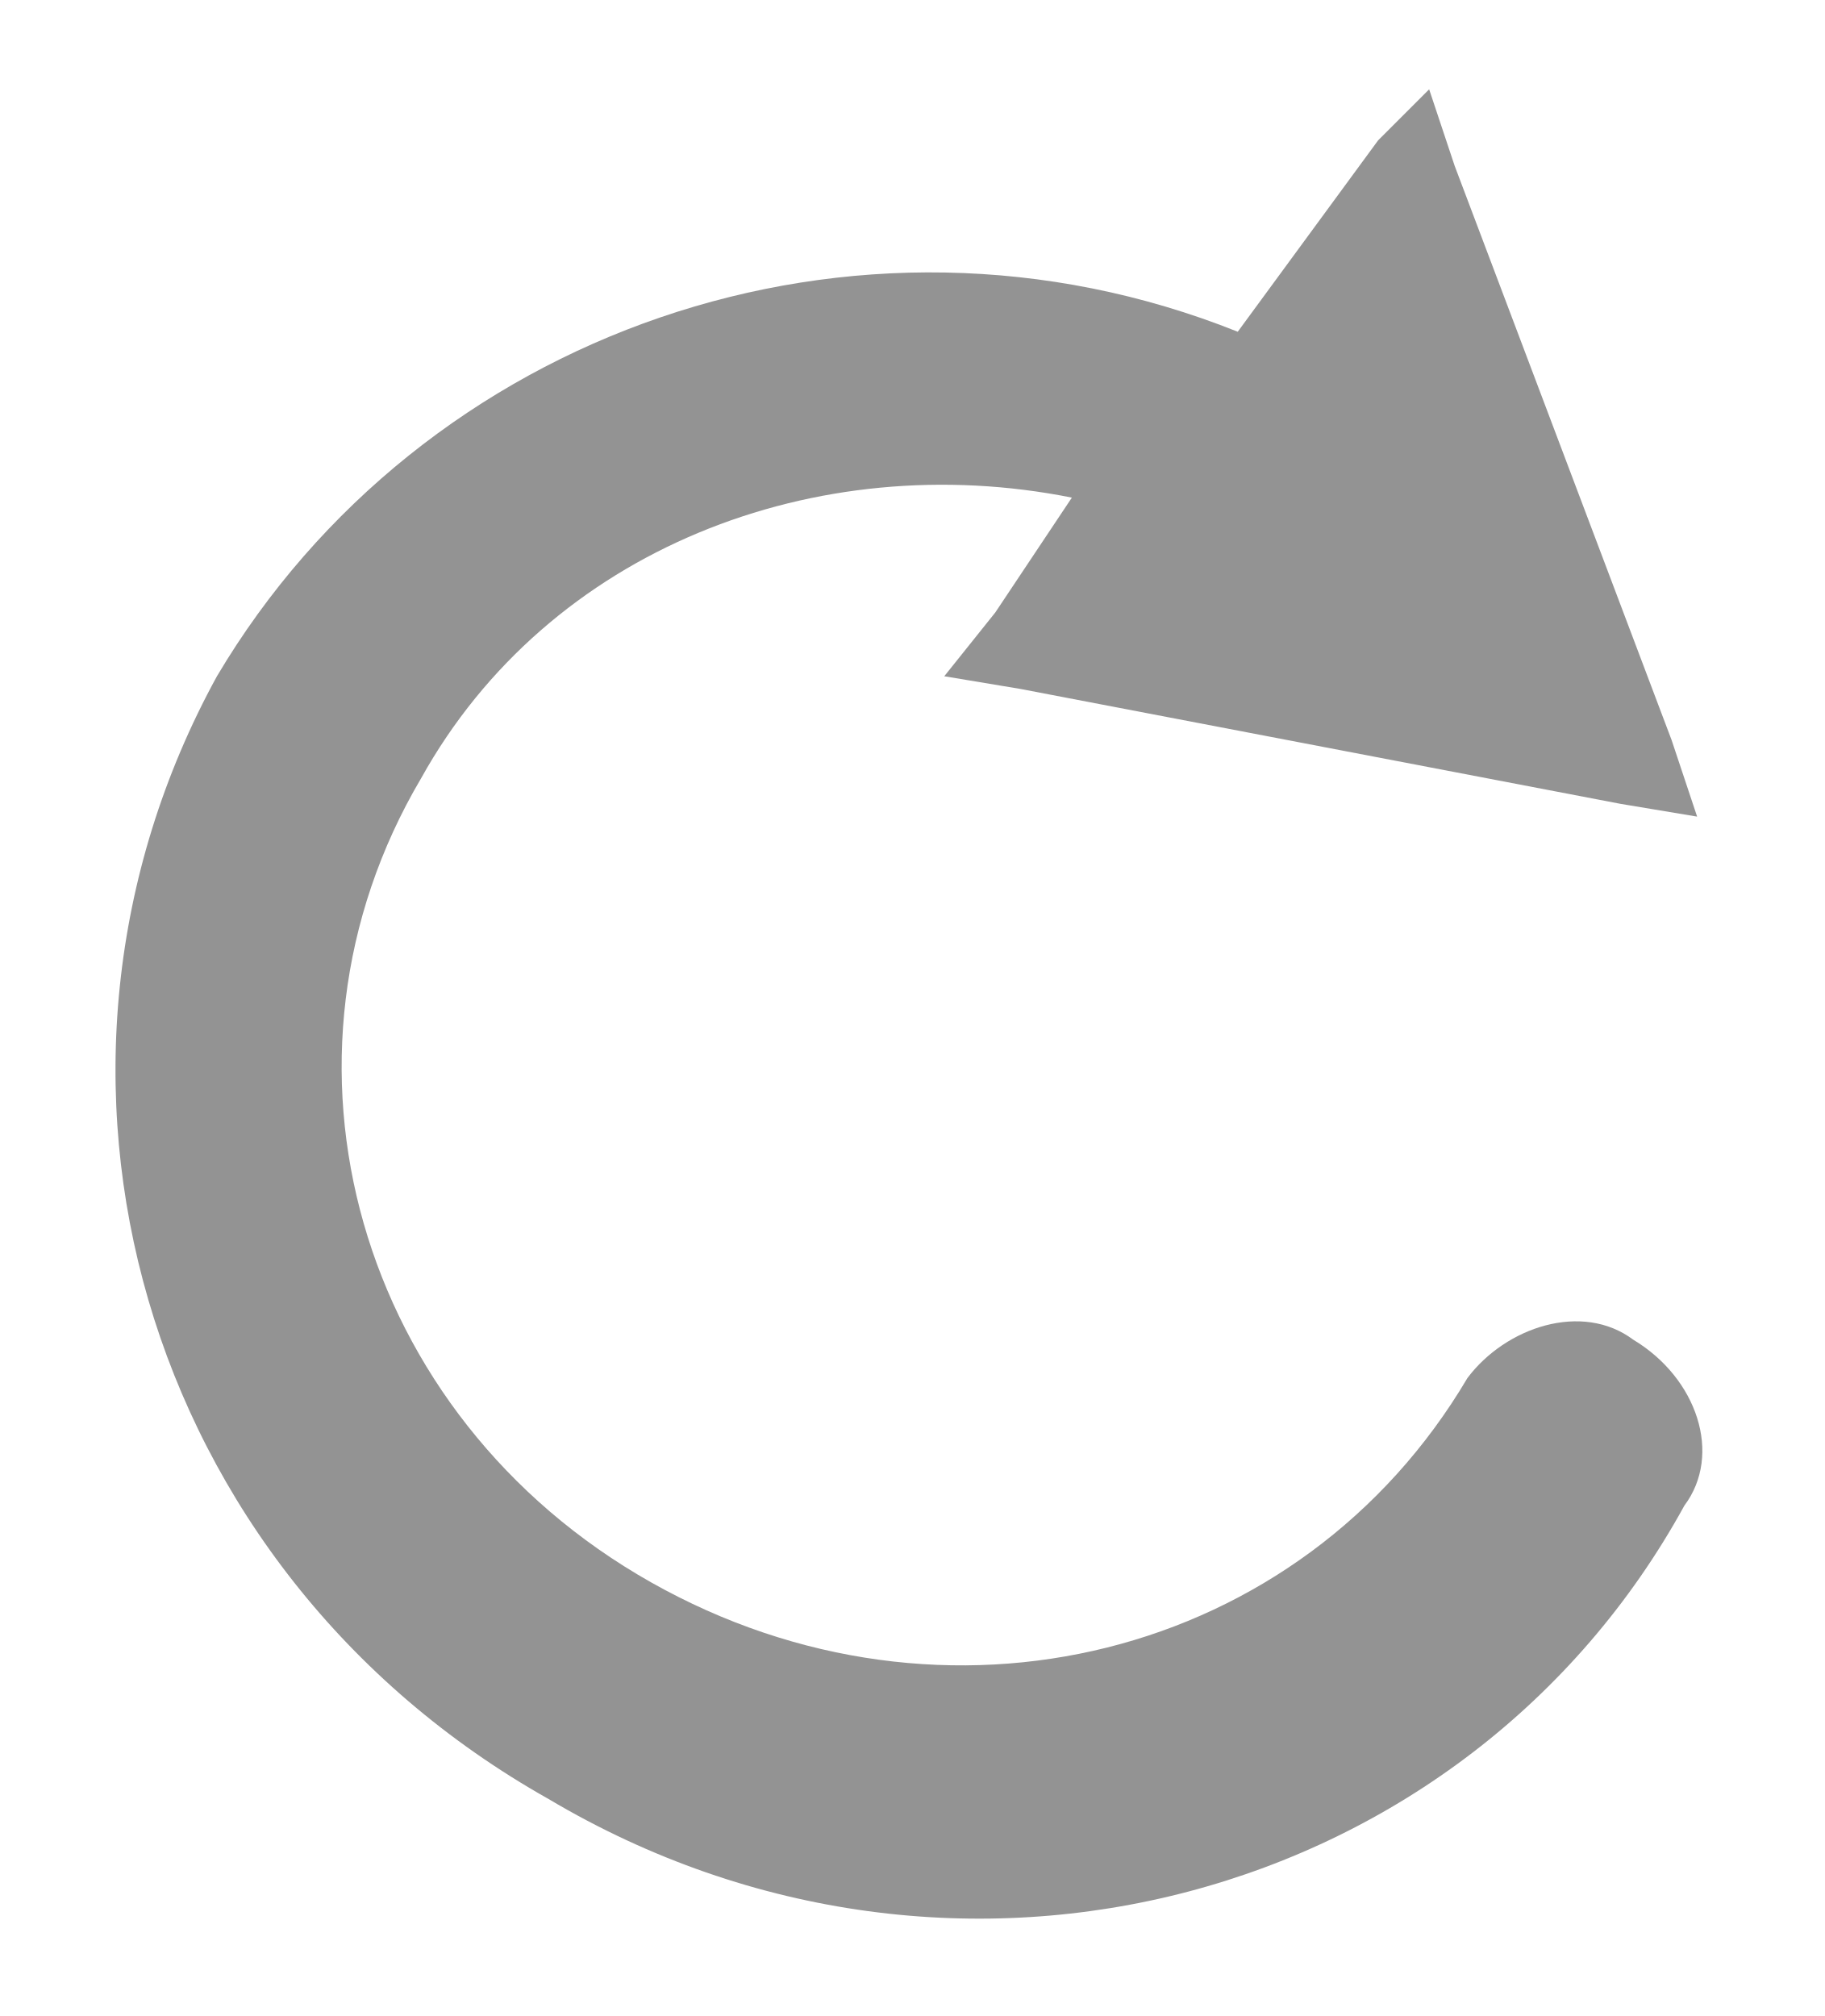
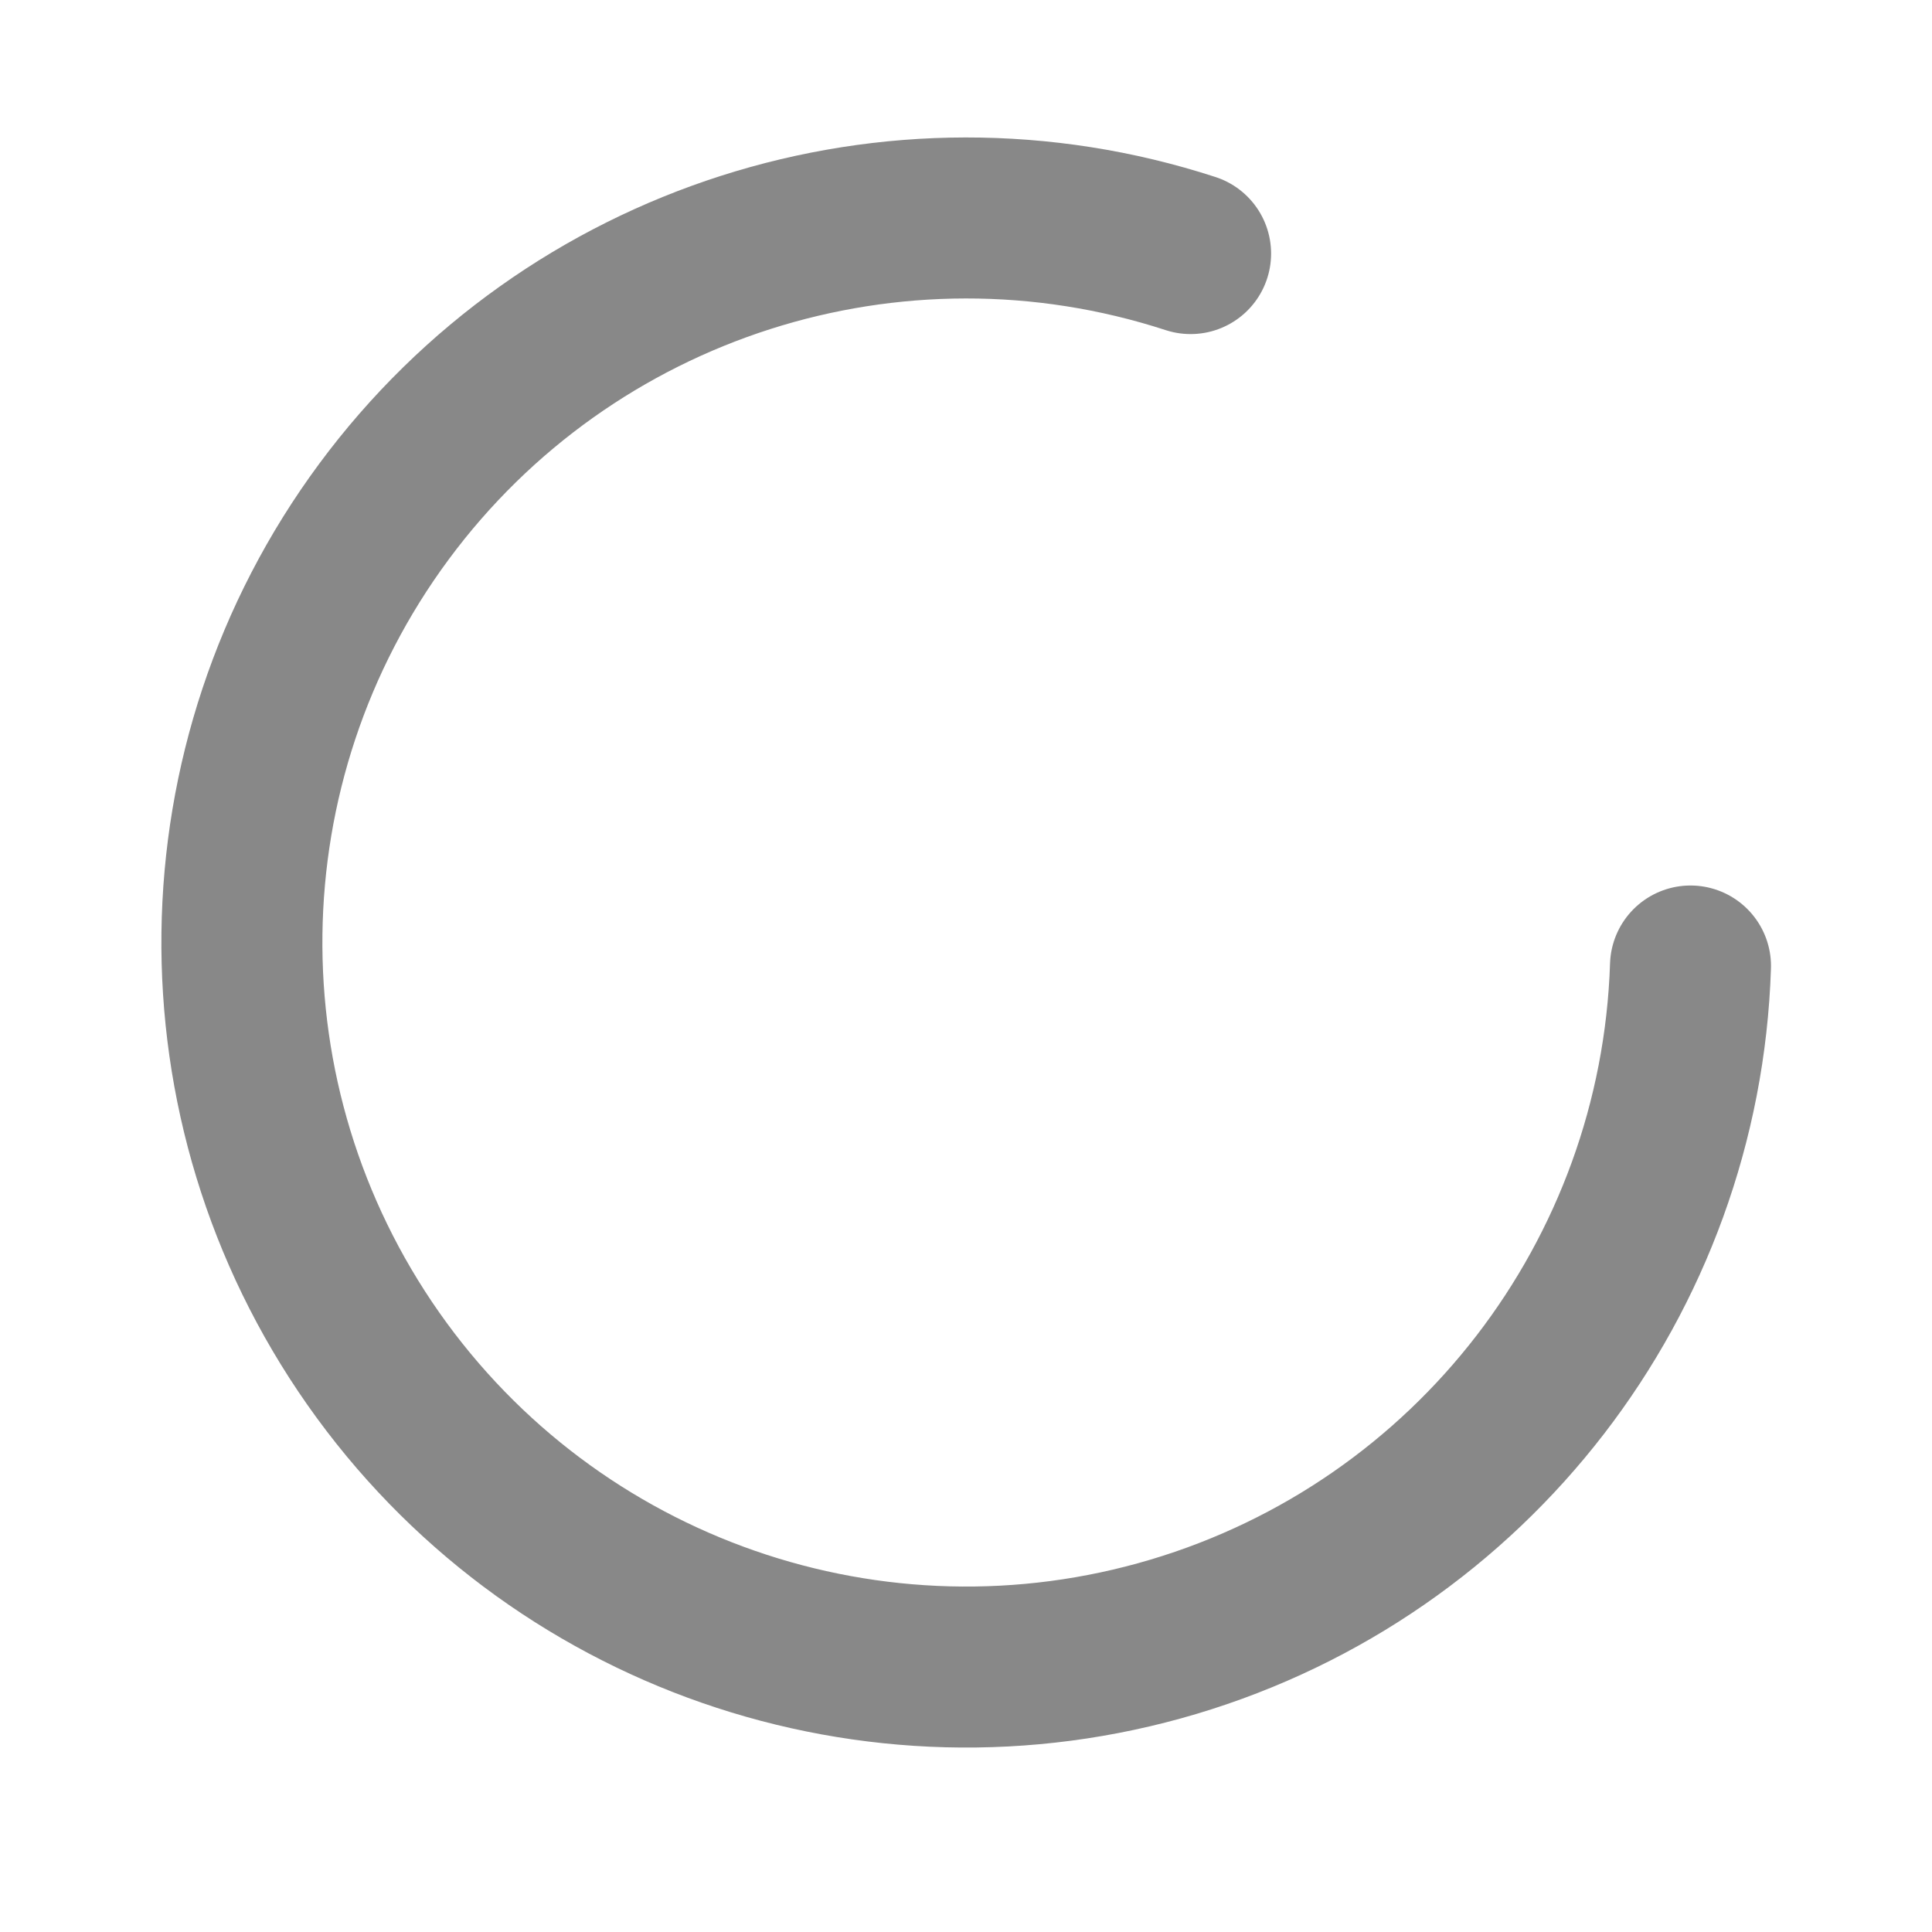
- <svg xmlns="http://www.w3.org/2000/svg" id="loading" viewBox="0 0 14.3 15.8">
-   <style>.st0 { fill: #939393; }</style>
-   <path class="st0" d="M13.2 11.8c.3-.4.1-1-.4-1.3-.4-.3-1-.1-1.3.3-1.3 2.2-4.1 2.9-6.4 1.6C2.8 11.1 2 8.3 3.3 6.1c1-1.8 3.1-2.6 5.1-2.2l-.6.9-.4.5.6.1 4.7.9.6.1-.2-.6-1.7-4.5-.2-.6-.4.4-1.1 1.5c-3-1.2-6.4 0-8 2.7-1.7 3.1-.6 7 2.6 8.8 3.2 1.9 7.2.8 8.9-2.3z" />
+ <svg xmlns="http://www.w3.org/2000/svg" width="24" height="24" viewBox="0 0 24 24" fill="none" stroke="#888" stroke-width="2" stroke-linecap="round" stroke-linejoin="round">
+   <path d="M21 12a9 9 0 1 1-6.21-8.85" />
</svg>
